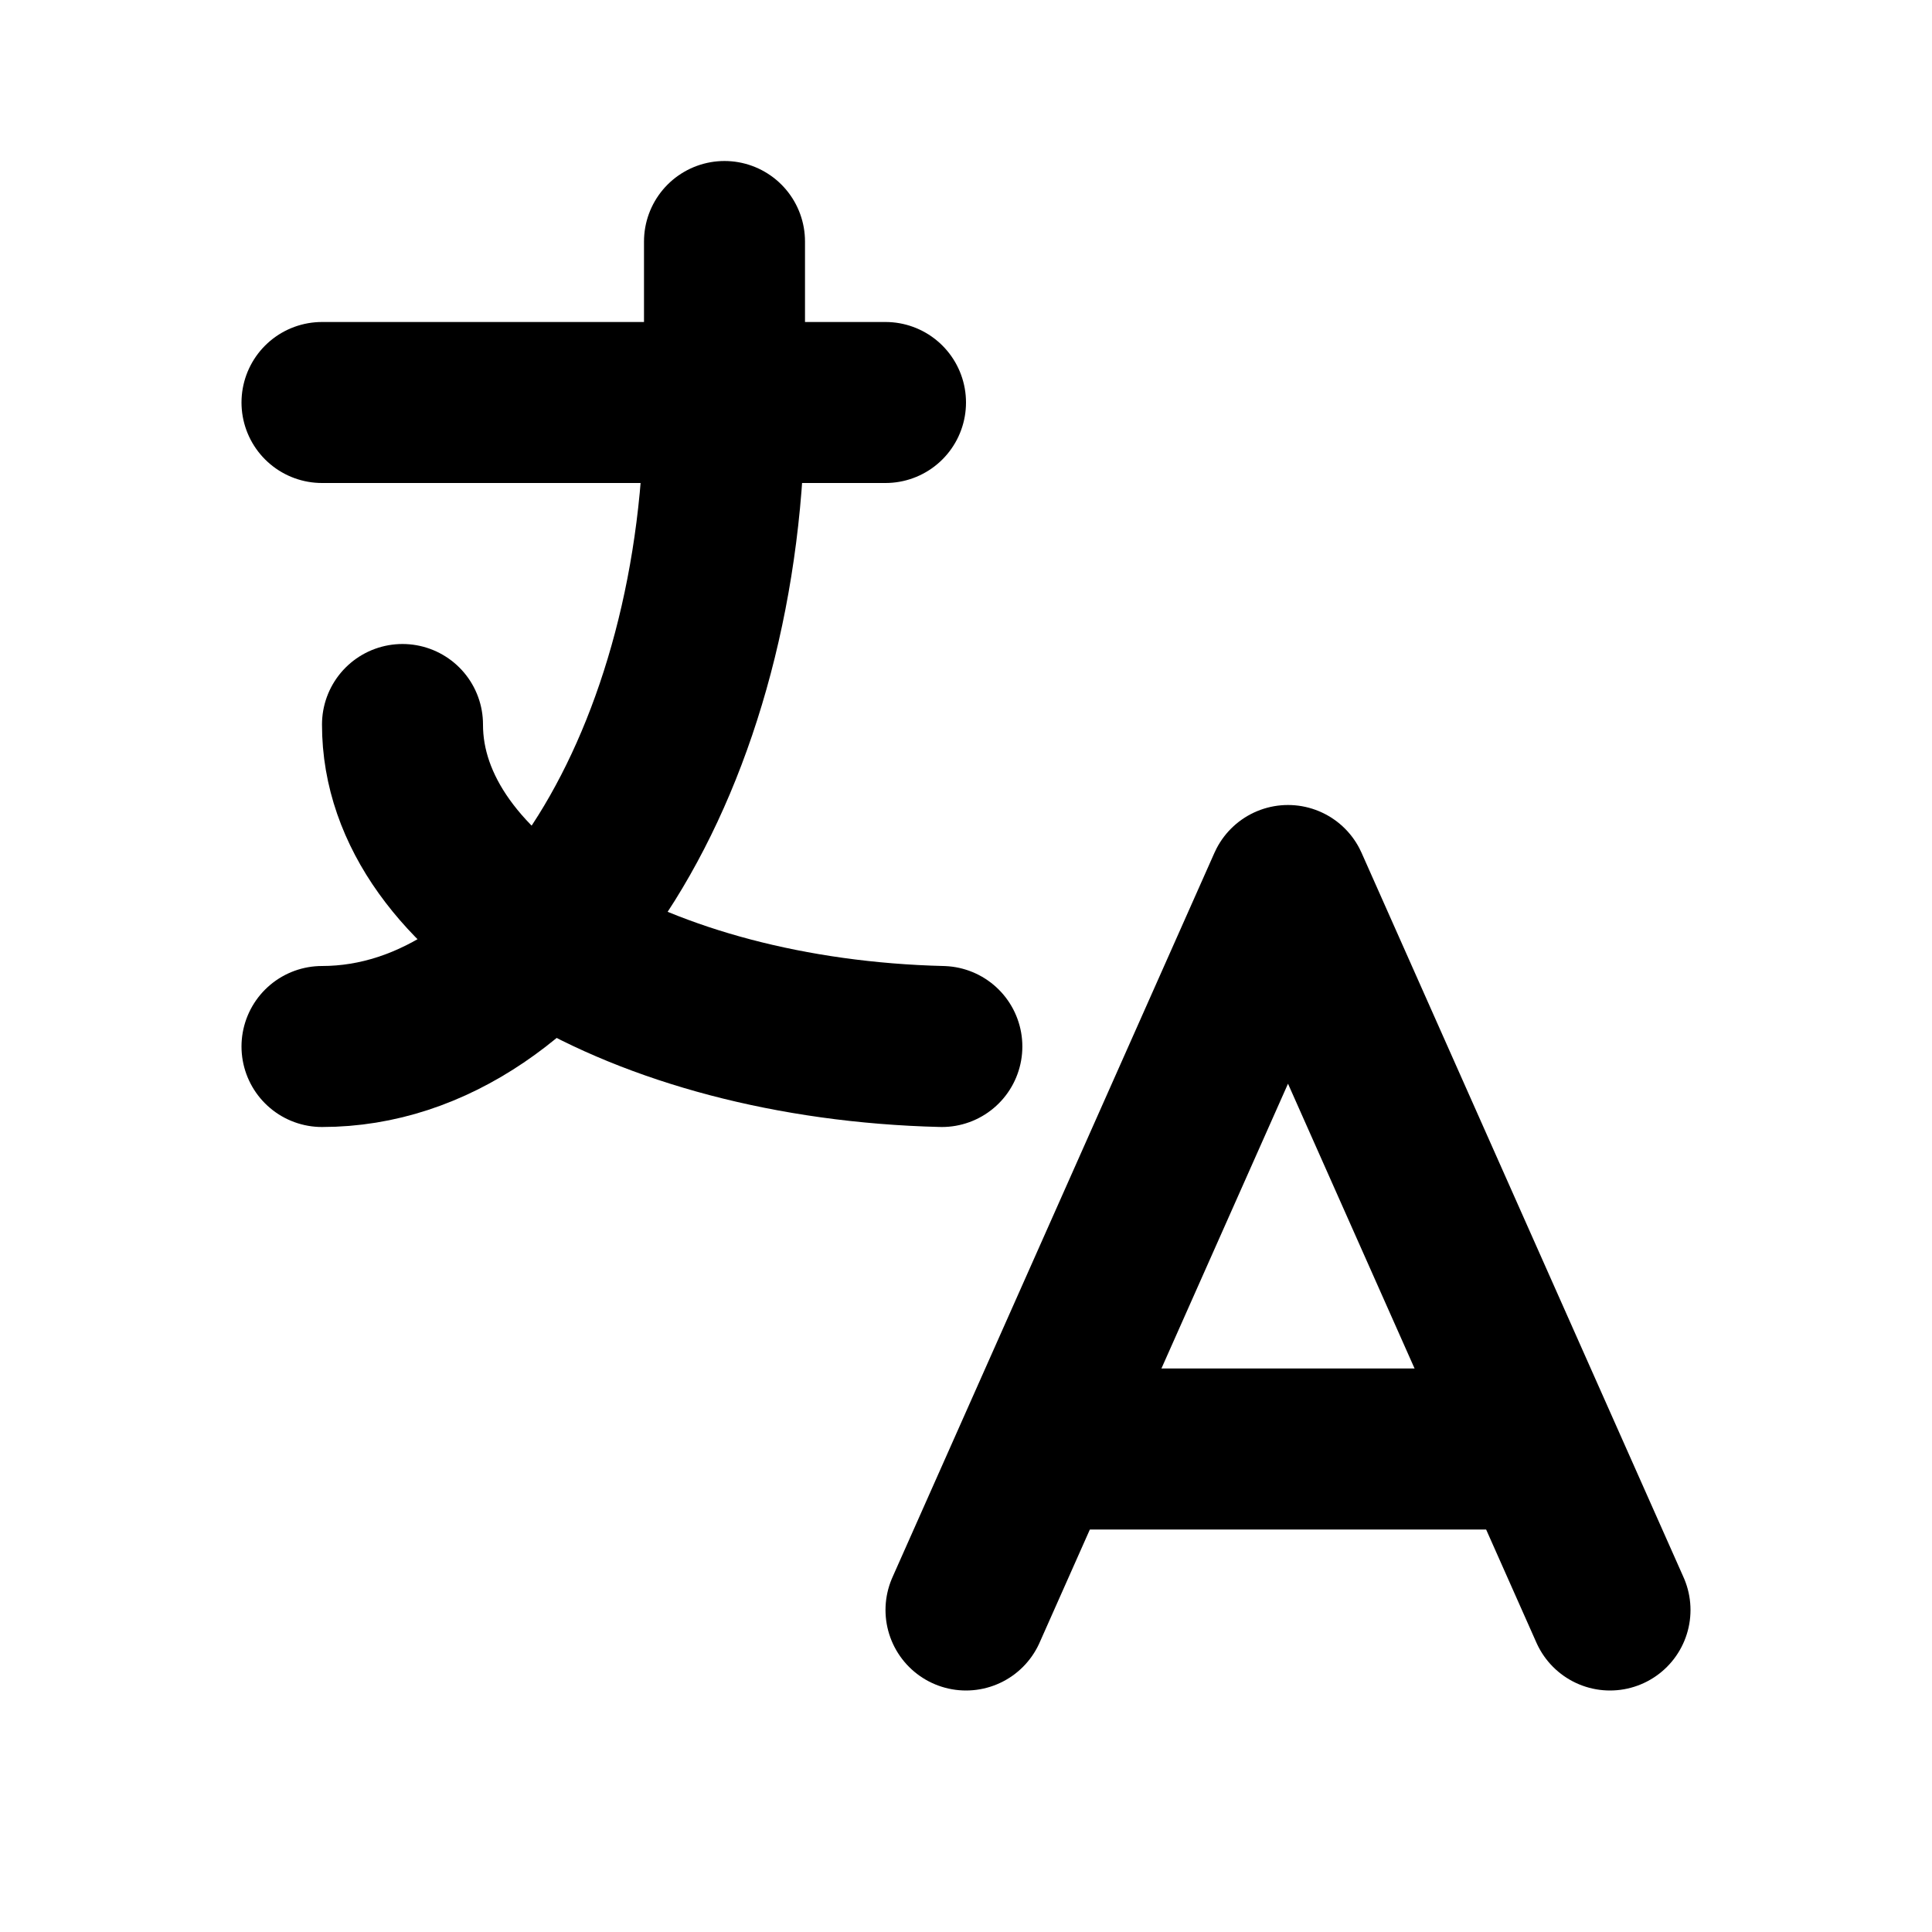
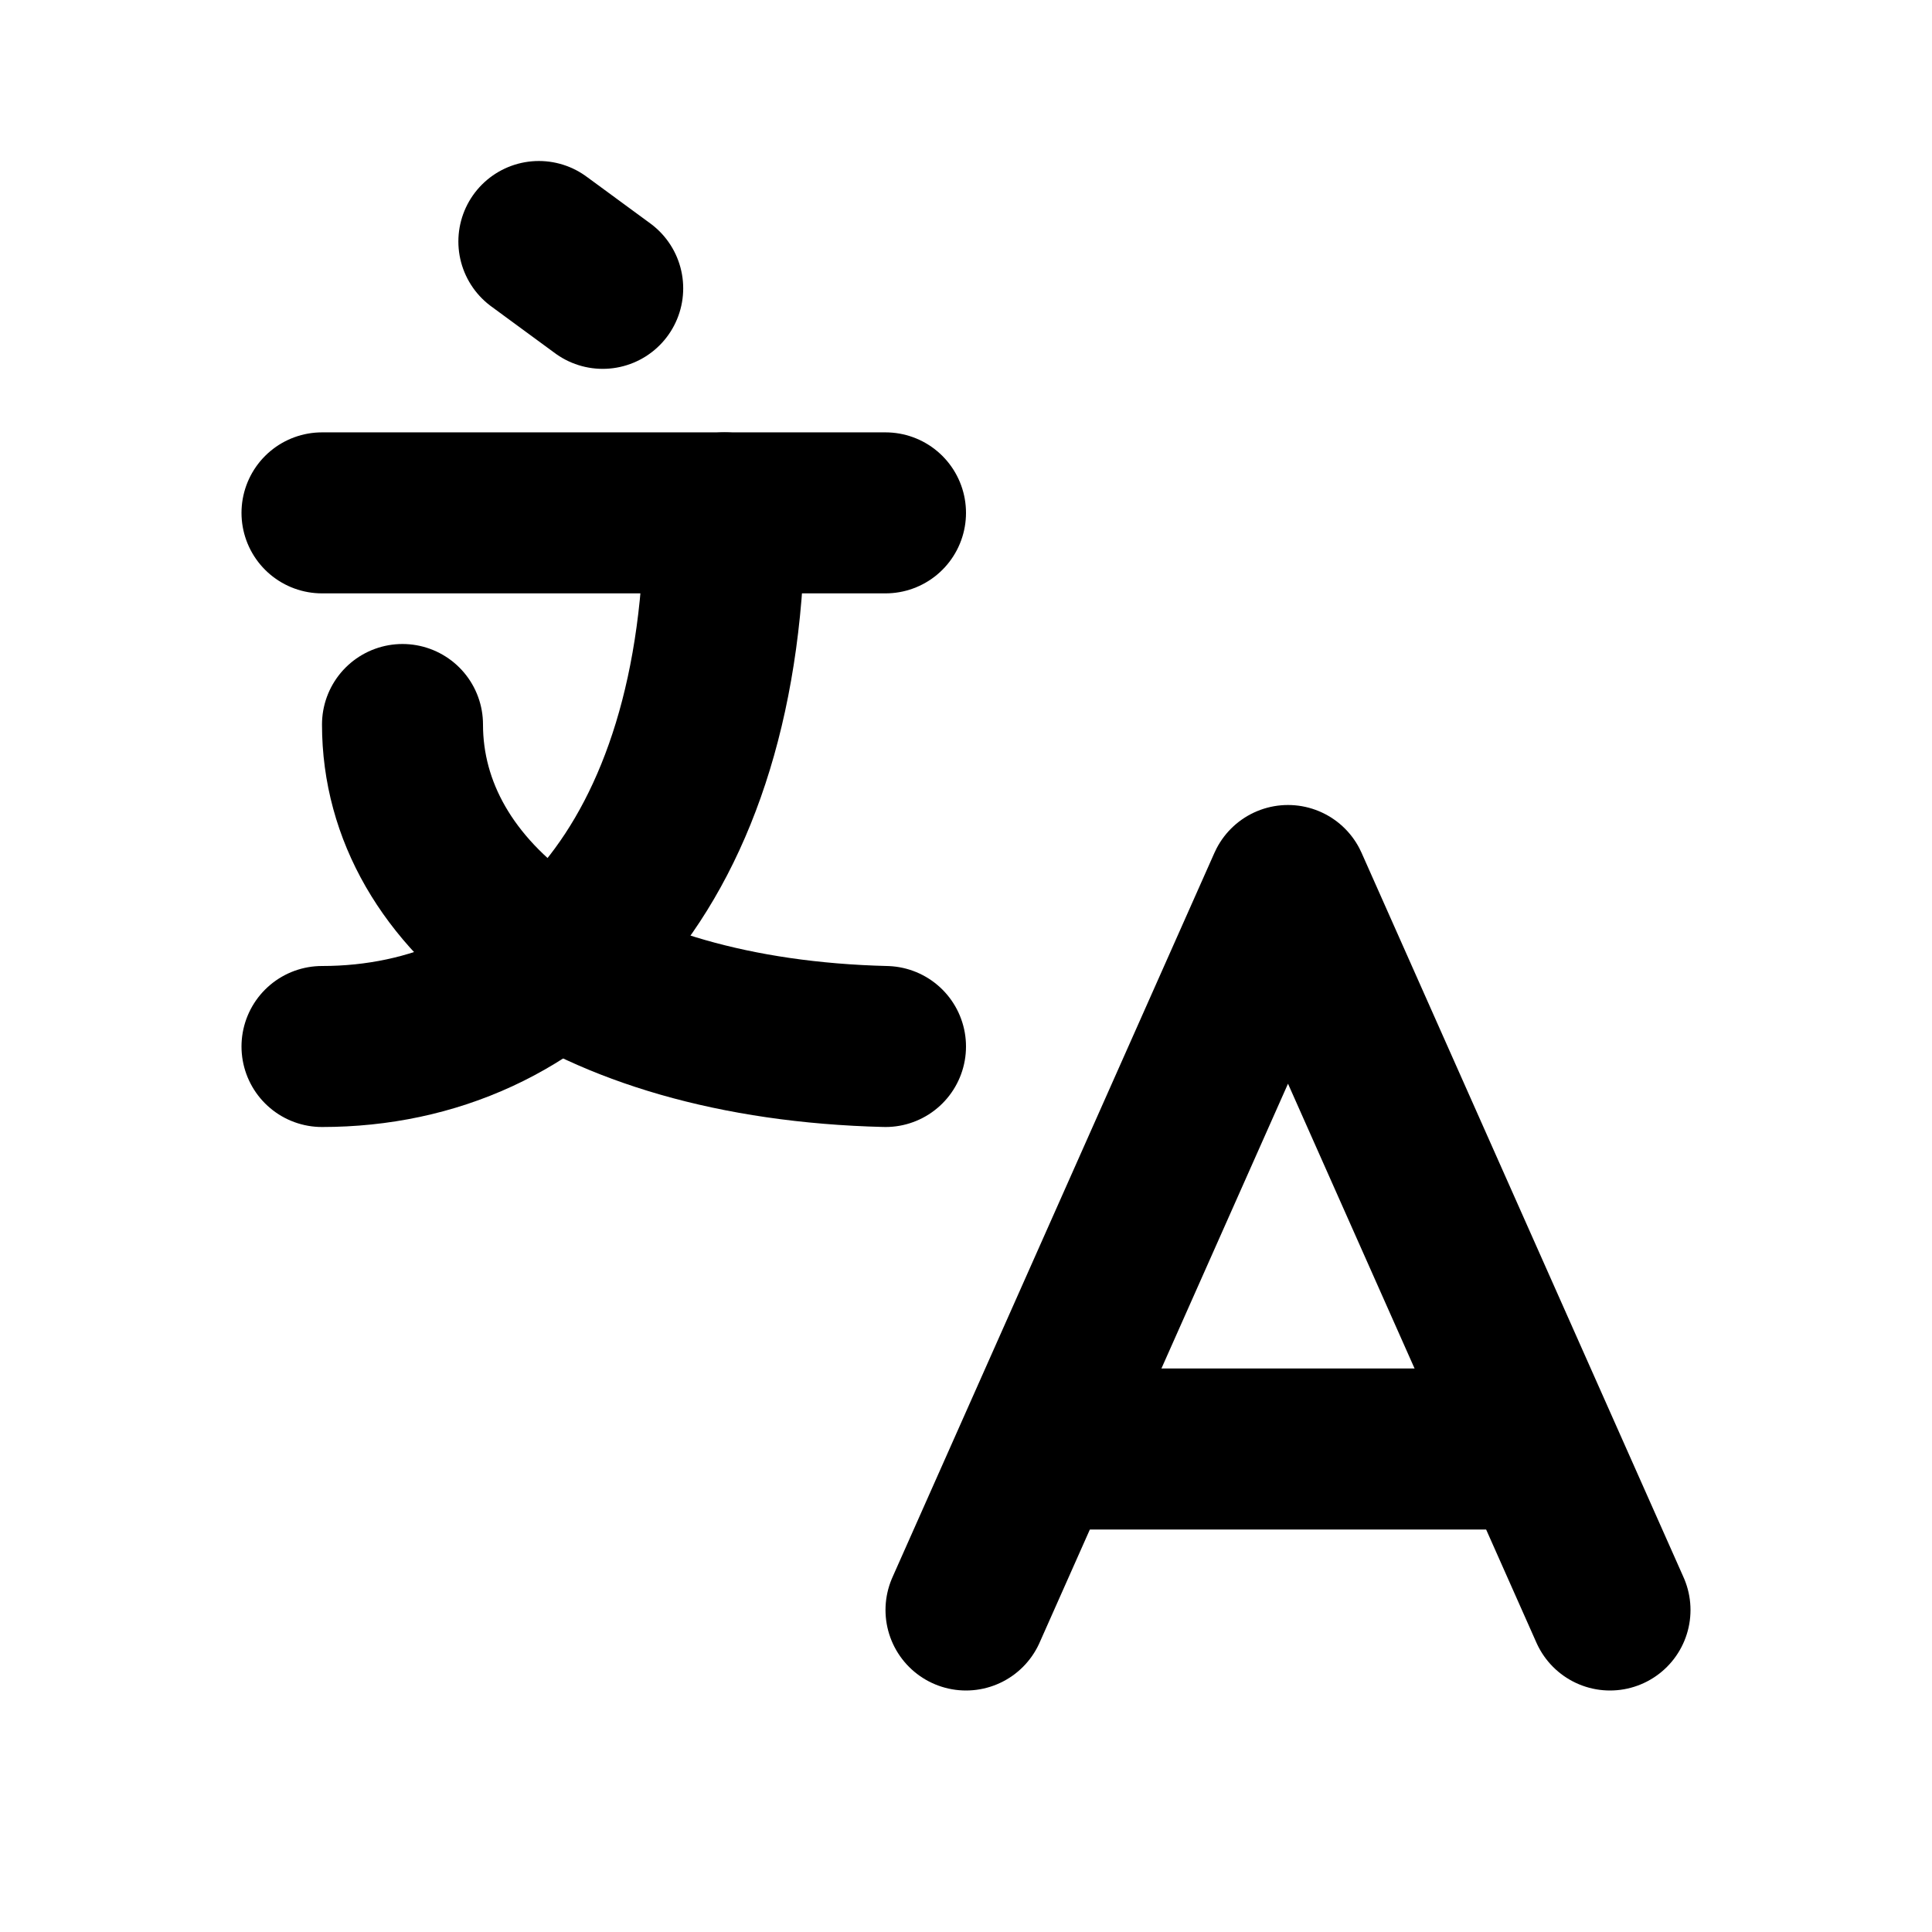
- <svg xmlns="http://www.w3.org/2000/svg" class="icon icon-tabler icon-tabler-language" width="24" height="24" viewBox="0 0 24 24" stroke-width="2" stroke="currentColor" fill="none" stroke-linecap="round" stroke-linejoin="round">
+ <svg xmlns="http://www.w3.org/2000/svg" width="24" height="24" viewBox="0 0 24 24" fill="none" stroke="currentColor" stroke-width="2" stroke-linecap="round" stroke-linejoin="round" class="icon icon-tabler icons-tabler-outline icon-tabler-language">
  <path stroke="none" d="M0 0h24v24H0z" fill="none" />
-   <path d="M4 5h7" />
-   <path d="M9 3v2c0 4.418 -2.239 8 -5 8" />
-   <path d="M5 9c-.003 2.144 2.952 3.908 6.7 4" />
+   <path d="M9 6.371c0 4.418 -2.239 6.629 -5 6.629" />
+   <path d="M4 6.371h7" />
+   <path d="M5 9c0 2.144 2.252 3.908 6 4" />
  <path d="M12 20l4 -9l4 9" />
  <path d="M19.1 18h-6.2" />
+   <path d="M6.694 3l.793 .582" />
</svg>
